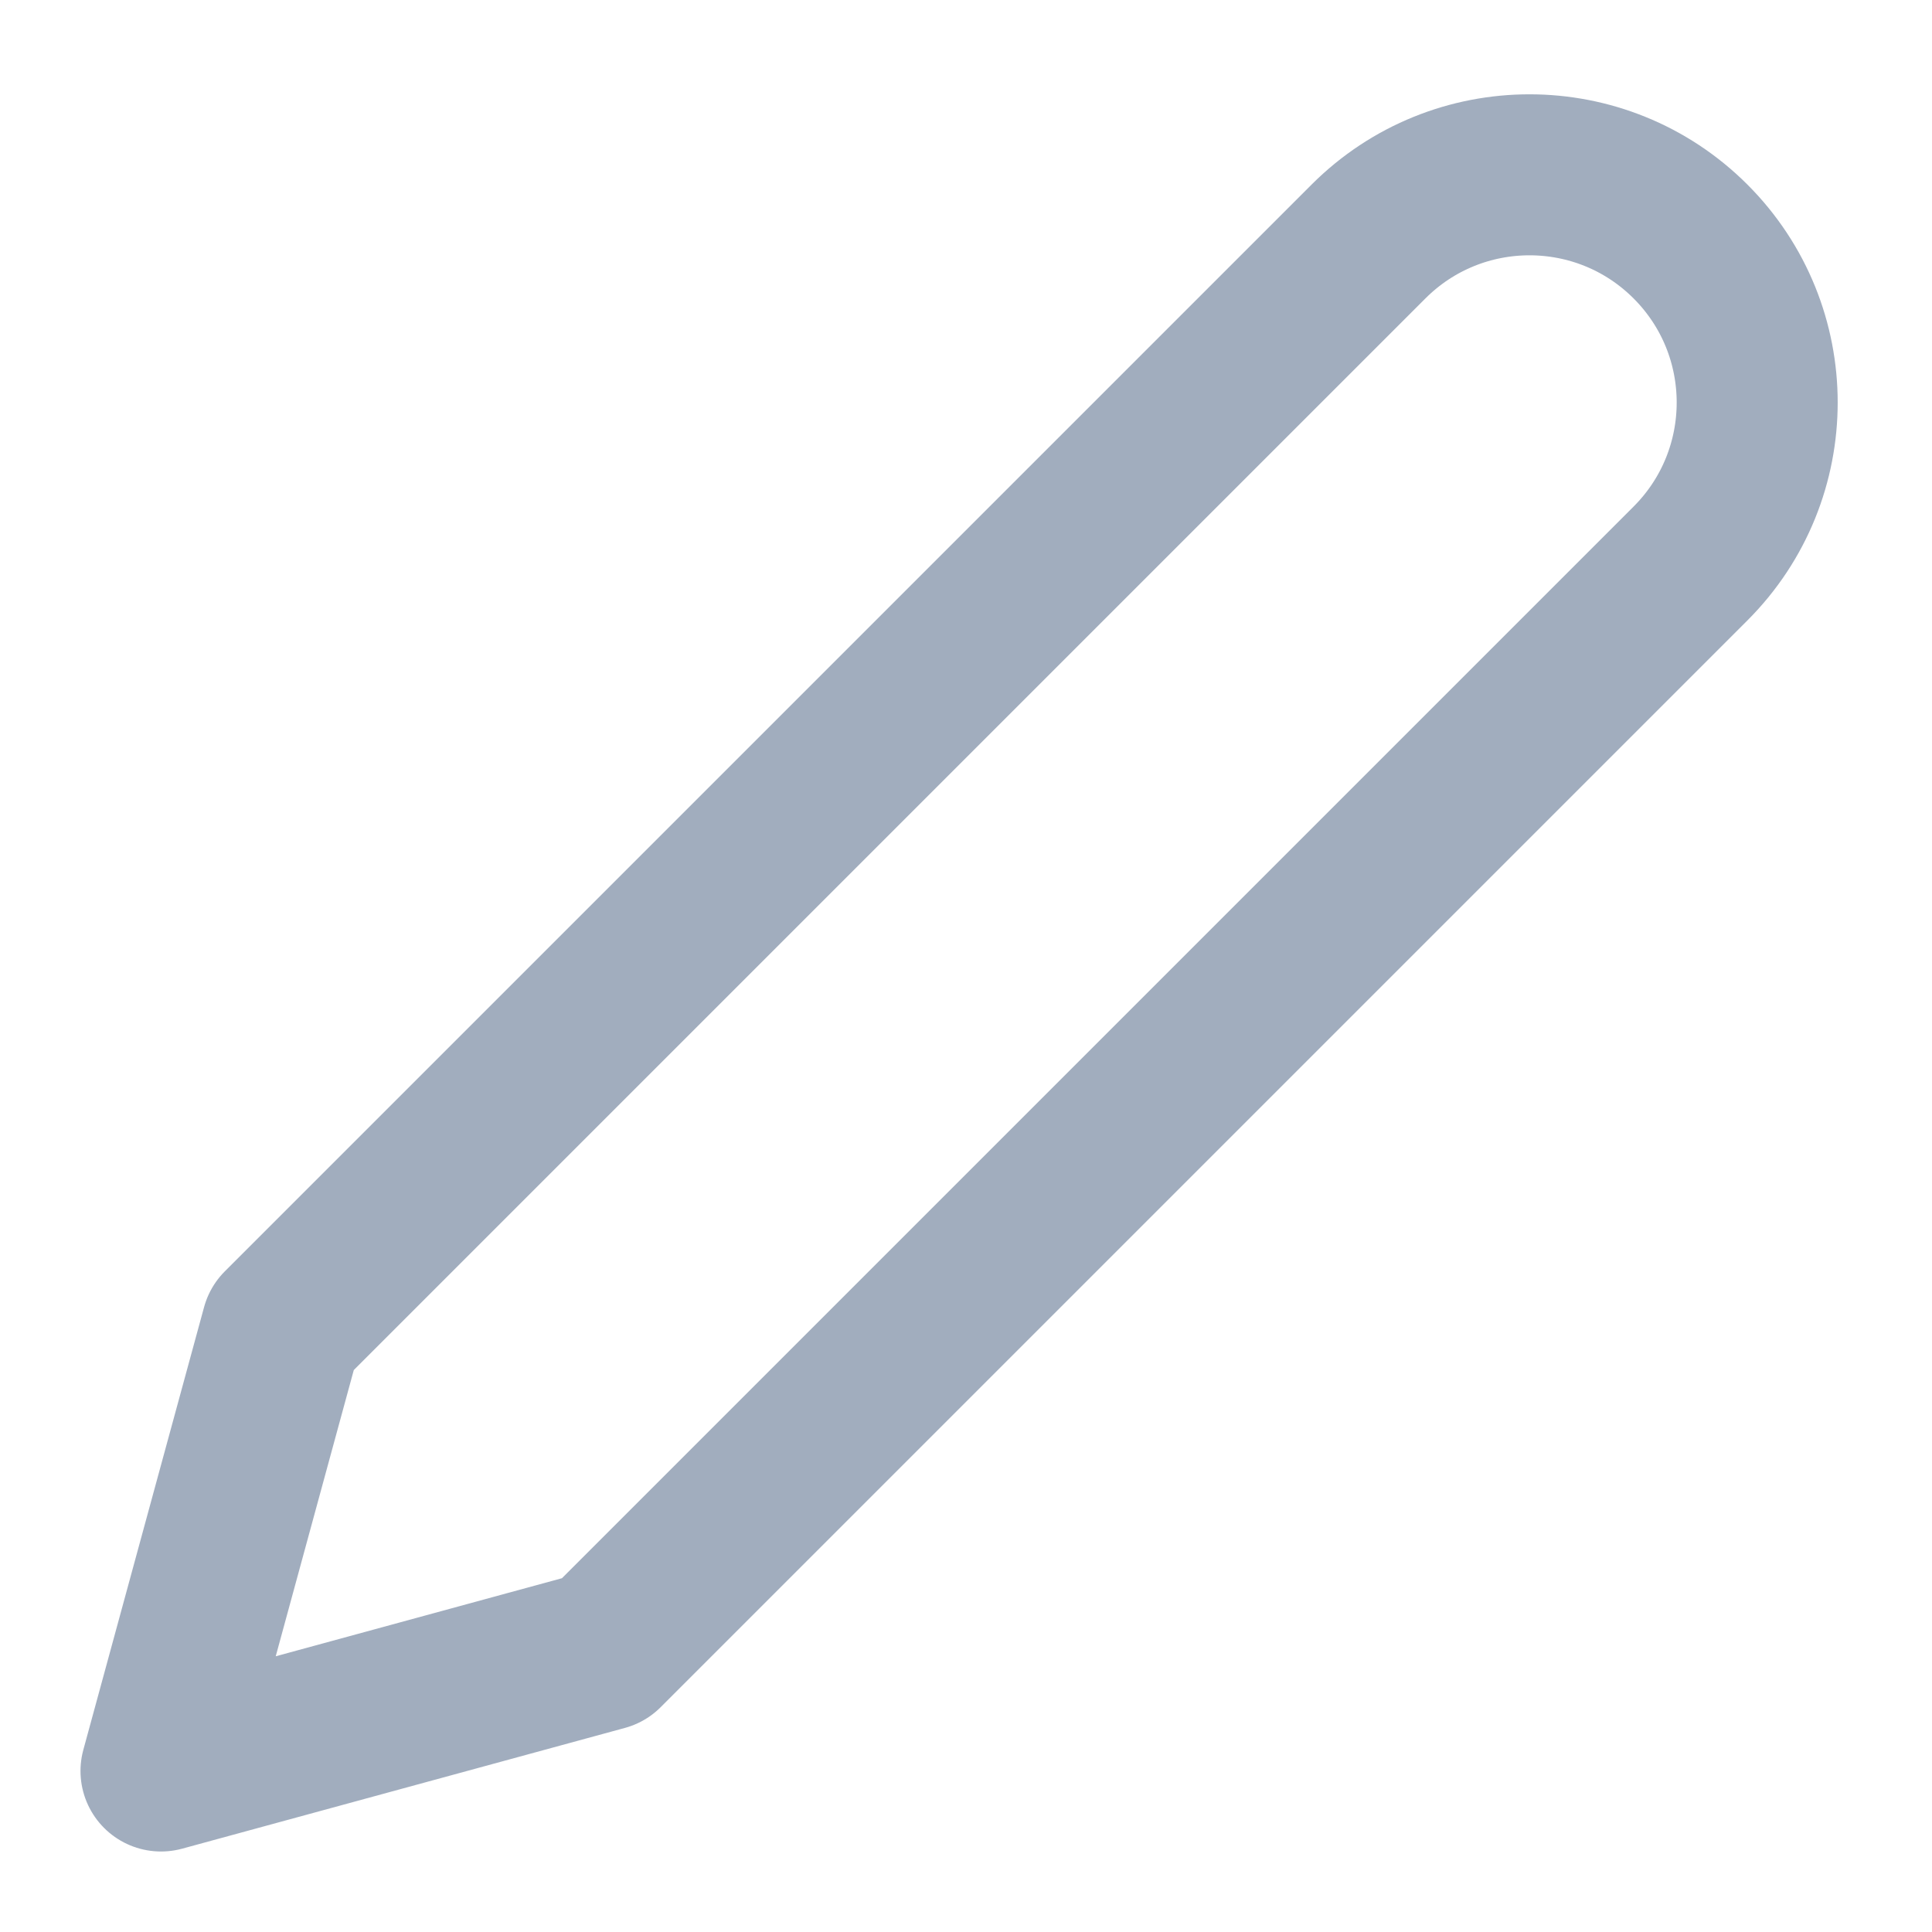
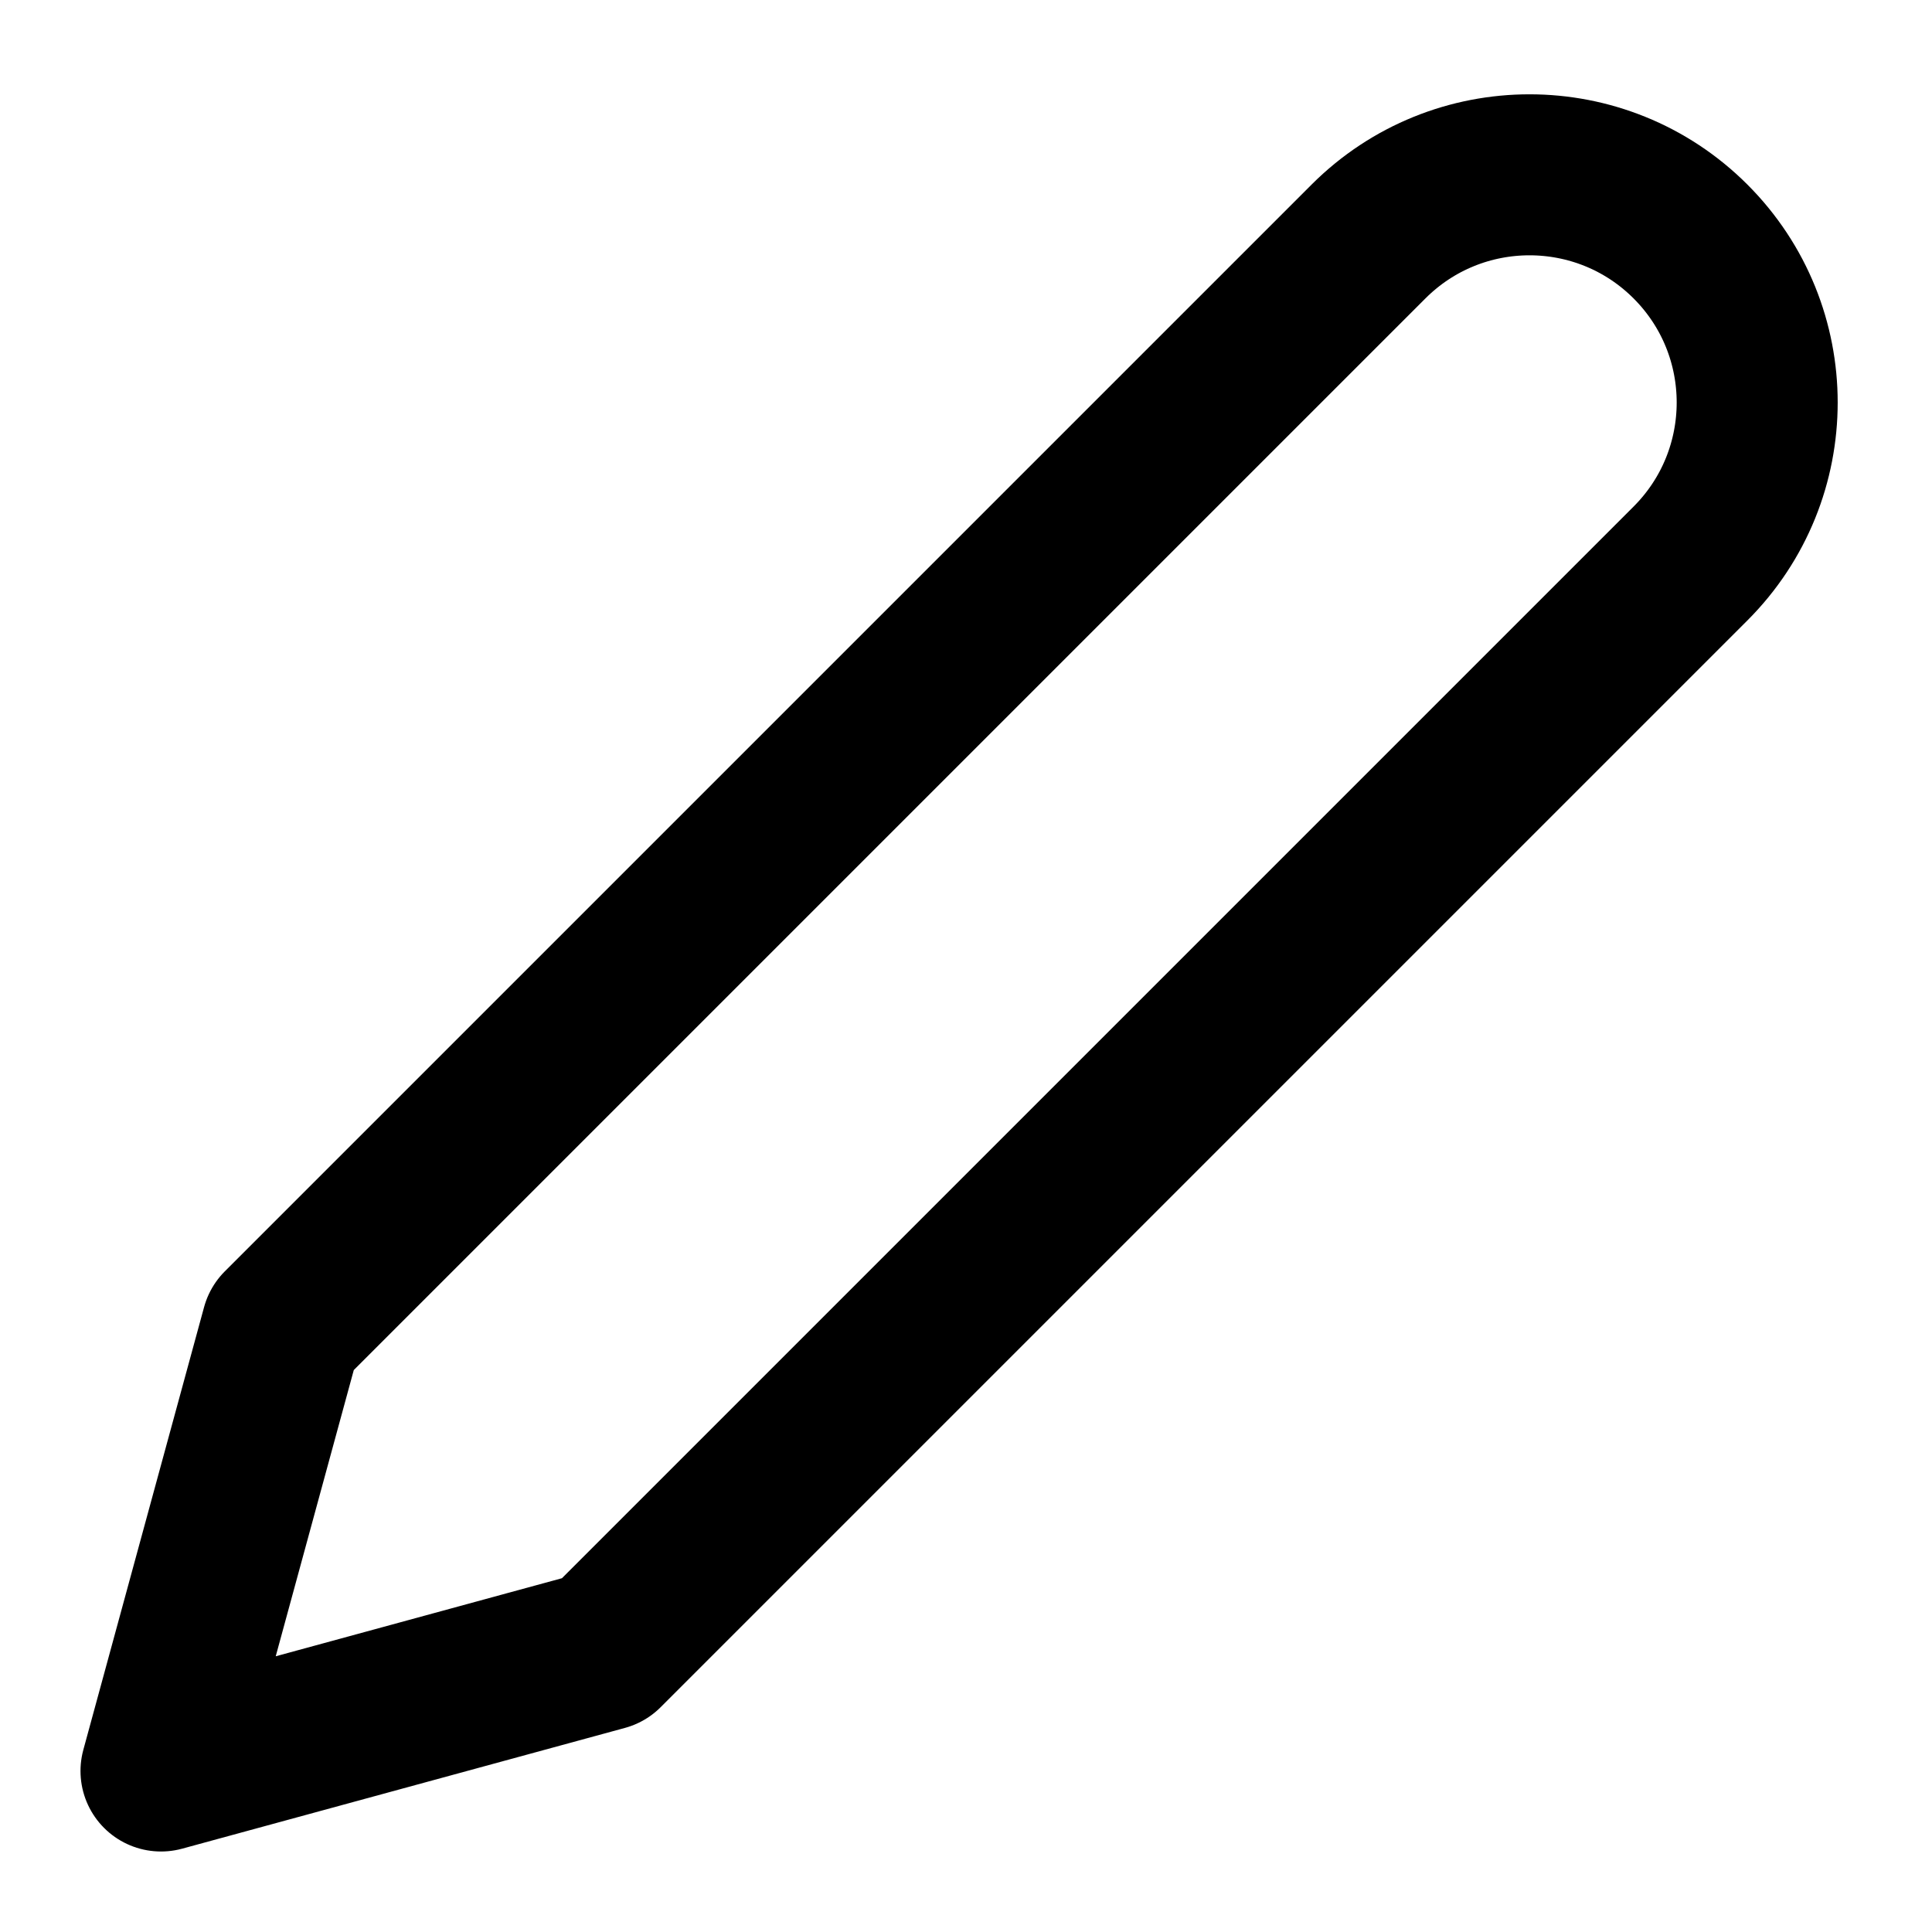
- <svg xmlns="http://www.w3.org/2000/svg" width="24" height="24" viewBox="0 0 24 24" fill="none" stroke="#A1ADBE" stroke-width="2" stroke-linecap="round" stroke-linejoin="round">
+ <svg xmlns="http://www.w3.org/2000/svg" width="24" height="24" viewBox="0 0 24 24" fill="none" stroke="currentColor" stroke-width="2" stroke-linecap="round" stroke-linejoin="round">
  <path d="M17 3a2.828 2.828 0 1 1 4 4L7.5 20.5 2 22l1.5-5.5L17 3z" />
</svg>
